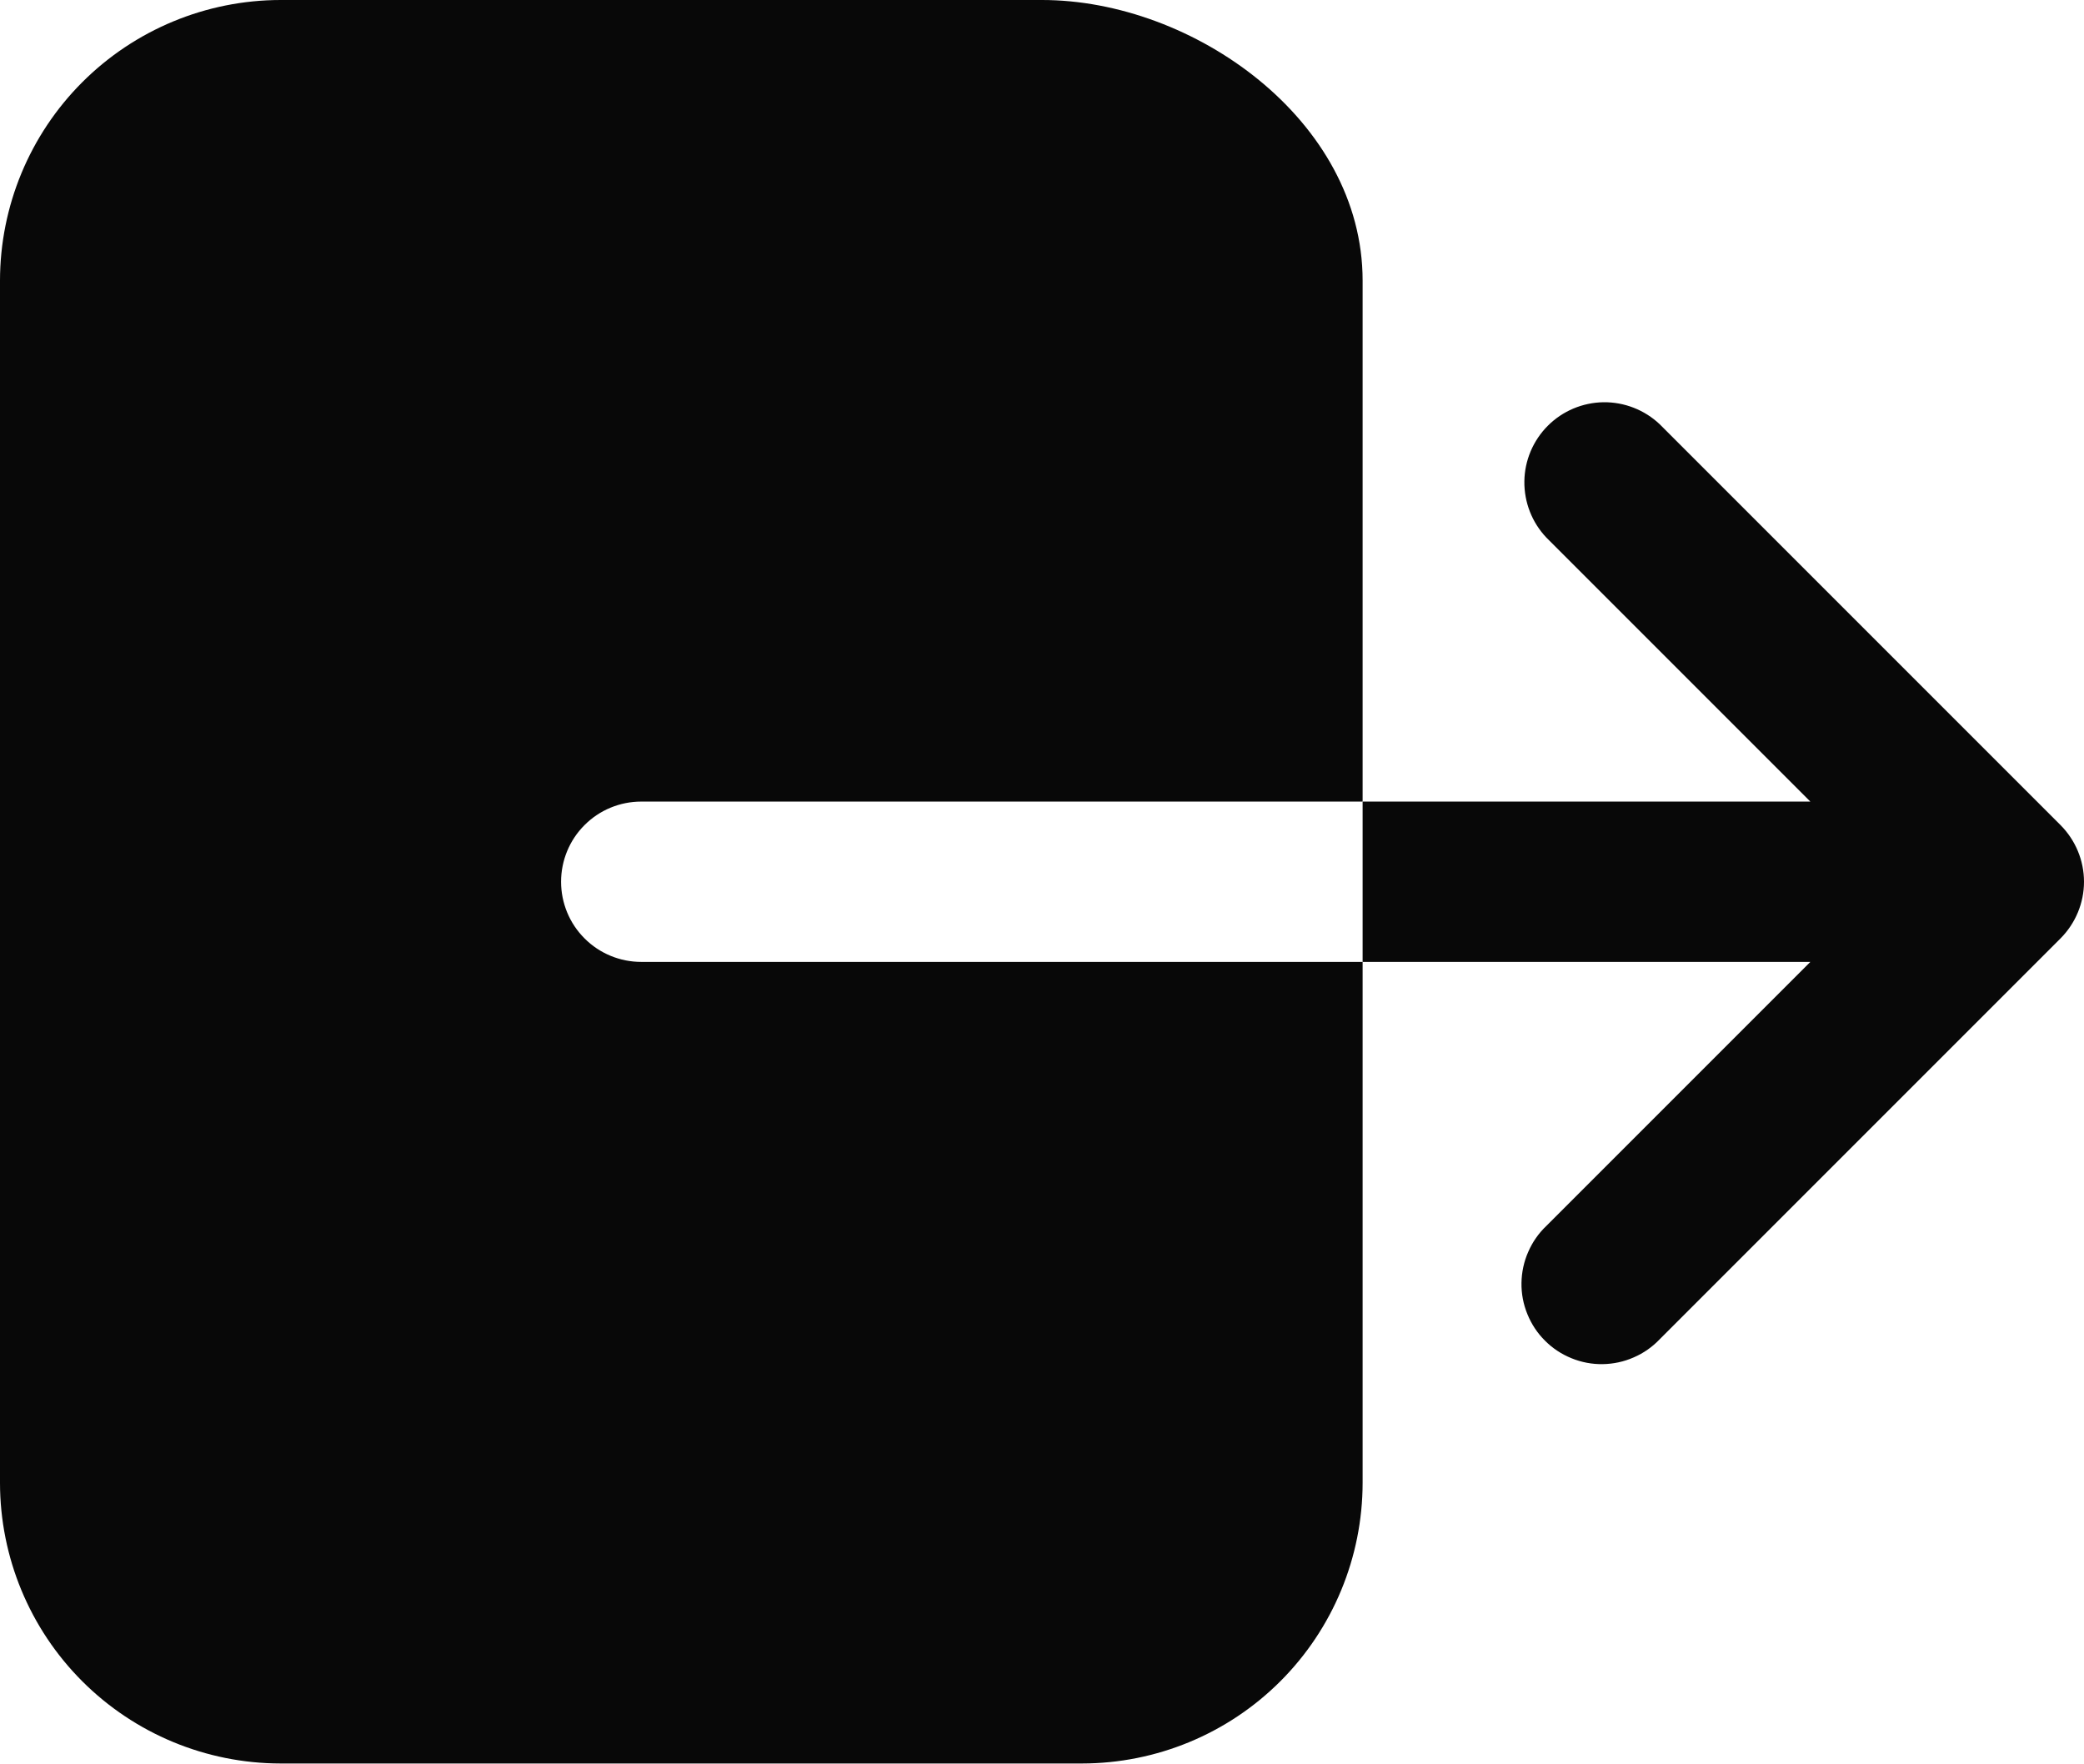
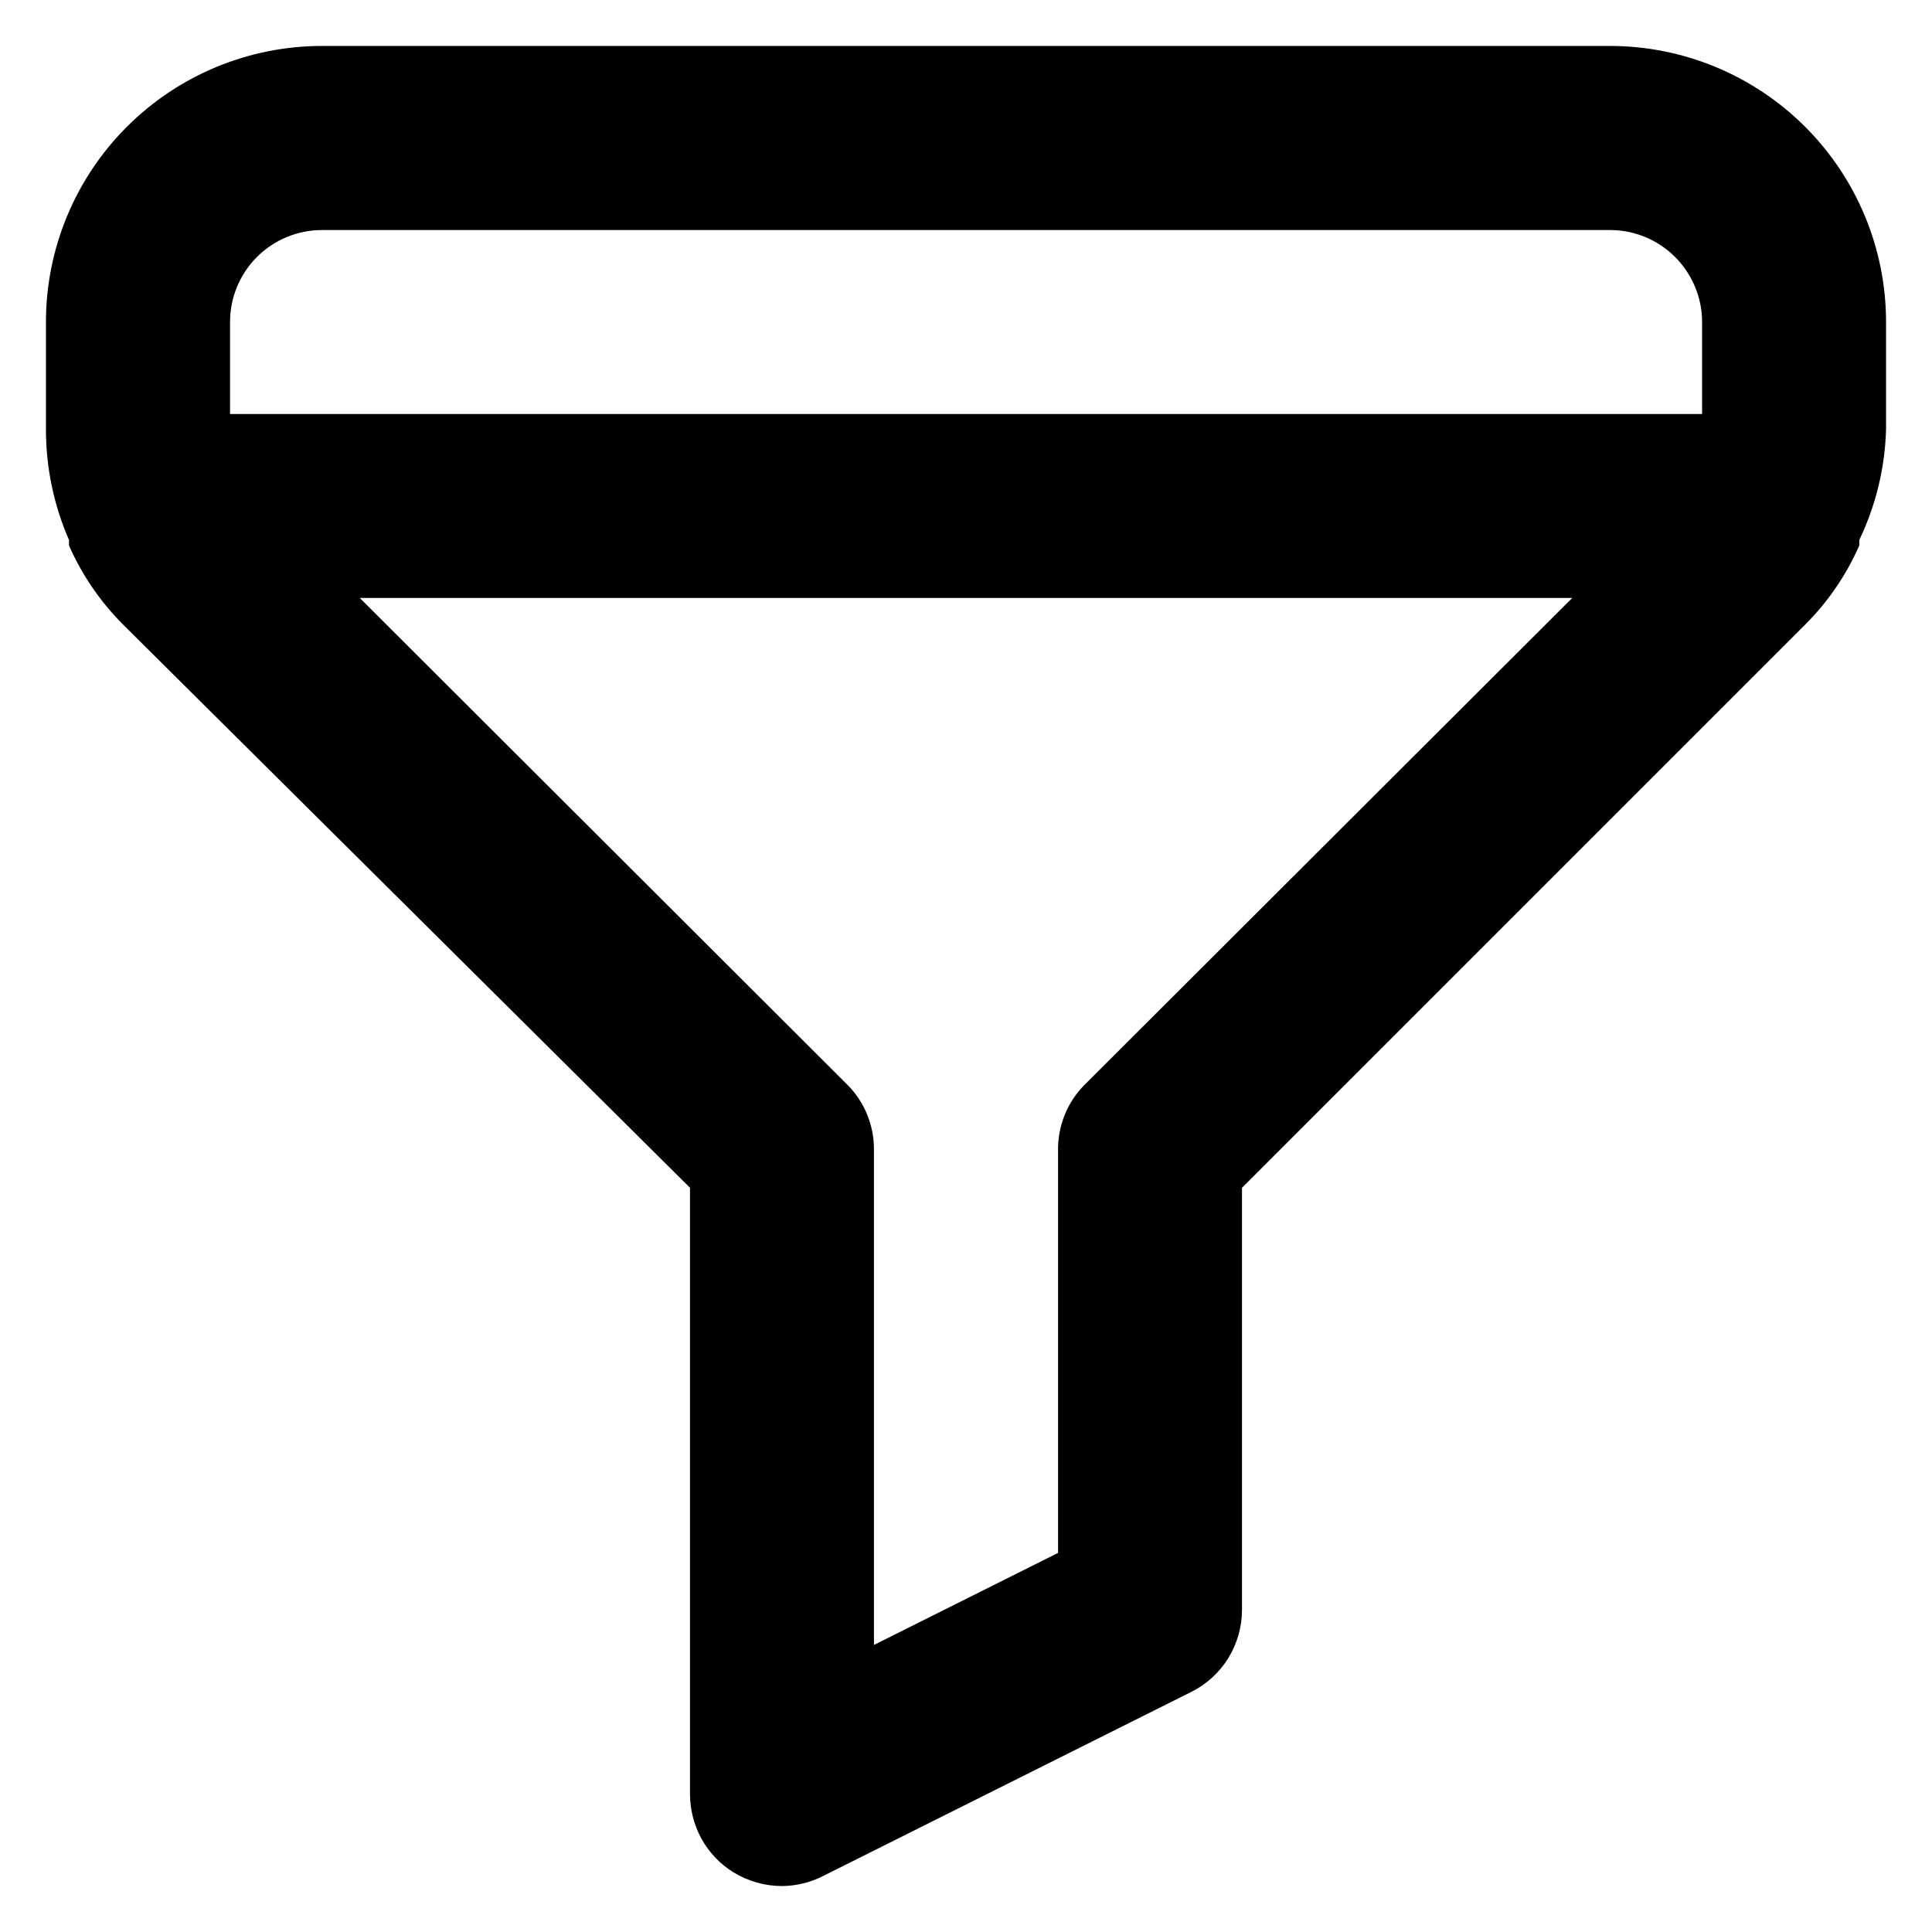
- <svg xmlns="http://www.w3.org/2000/svg" width="26" height="22" viewBox="0 0 26 22" fill="none">
-   <path d="M7 11C7 10.735 7.105 10.48 7.293 10.293C7.48 10.105 7.735 10 8 10H17V3.5C17 1.5 14.888 0 13 0H3.5C2.572 0.001 1.682 0.37 1.026 1.026C0.37 1.682 0.001 2.572 0 3.5V18.5C0.001 19.428 0.37 20.318 1.026 20.974C1.682 21.63 2.572 21.999 3.5 22H13.5C14.428 21.999 15.318 21.63 15.974 20.974C16.63 20.318 16.999 19.428 17 18.5V12H8C7.735 12 7.48 11.895 7.293 11.707C7.105 11.52 7 11.265 7 11Z" fill="#080808" />
-   <path d="M25.707 10.293L20.707 5.293C20.518 5.114 20.266 5.015 20.005 5.018C19.744 5.022 19.495 5.127 19.311 5.311C19.127 5.495 19.021 5.745 19.018 6.005C19.015 6.266 19.113 6.518 19.293 6.707L22.586 10L17 10V12L22.586 12L19.293 15.293C19.196 15.385 19.119 15.495 19.066 15.618C19.012 15.74 18.984 15.872 18.982 16.005C18.98 16.139 19.005 16.271 19.056 16.395C19.106 16.518 19.18 16.631 19.275 16.725C19.369 16.82 19.482 16.894 19.605 16.944C19.729 16.995 19.861 17.02 19.995 17.018C20.128 17.016 20.26 16.988 20.382 16.934C20.505 16.881 20.615 16.804 20.707 16.707L25.707 11.707C25.894 11.519 26 11.265 26 11C26 10.735 25.894 10.481 25.707 10.293Z" fill="#080808" />
+ <svg xmlns="http://www.w3.org/2000/svg" width="14" height="14" viewBox="0 0 14 14" fill="none">
+   <path d="M11.667 0.333H2.333C1.803 0.333 1.294 0.544 0.919 0.919C0.544 1.294 0.333 1.803 0.333 2.333V3.113C0.333 3.389 0.39 3.661 0.5 3.913V3.953C0.594 4.167 0.728 4.362 0.893 4.527L5 8.607V13C5 13.113 5.029 13.225 5.083 13.324C5.138 13.423 5.217 13.507 5.314 13.567C5.42 13.632 5.542 13.667 5.667 13.667C5.771 13.666 5.874 13.641 5.967 13.593L8.633 12.26C8.743 12.205 8.836 12.12 8.901 12.015C8.965 11.91 9 11.79 9 11.667V8.607L13.08 4.527C13.246 4.362 13.379 4.167 13.473 3.953V3.913C13.593 3.663 13.659 3.391 13.667 3.113V2.333C13.667 1.803 13.456 1.294 13.081 0.919C12.706 0.544 12.197 0.333 11.667 0.333ZM7.86 7.86C7.798 7.922 7.749 7.996 7.716 8.077C7.683 8.159 7.666 8.246 7.667 8.333V11.253L6.333 11.92V8.333C6.334 8.246 6.317 8.159 6.284 8.077C6.251 7.996 6.202 7.922 6.14 7.86L2.607 4.333H11.393L7.86 7.86ZM12.334 3H1.667V2.333C1.667 2.157 1.737 1.987 1.862 1.862C1.987 1.737 2.157 1.667 2.333 1.667H11.667C11.844 1.667 12.013 1.737 12.138 1.862C12.263 1.987 12.334 2.157 12.334 2.333V3Z" fill="black" />
</svg>
